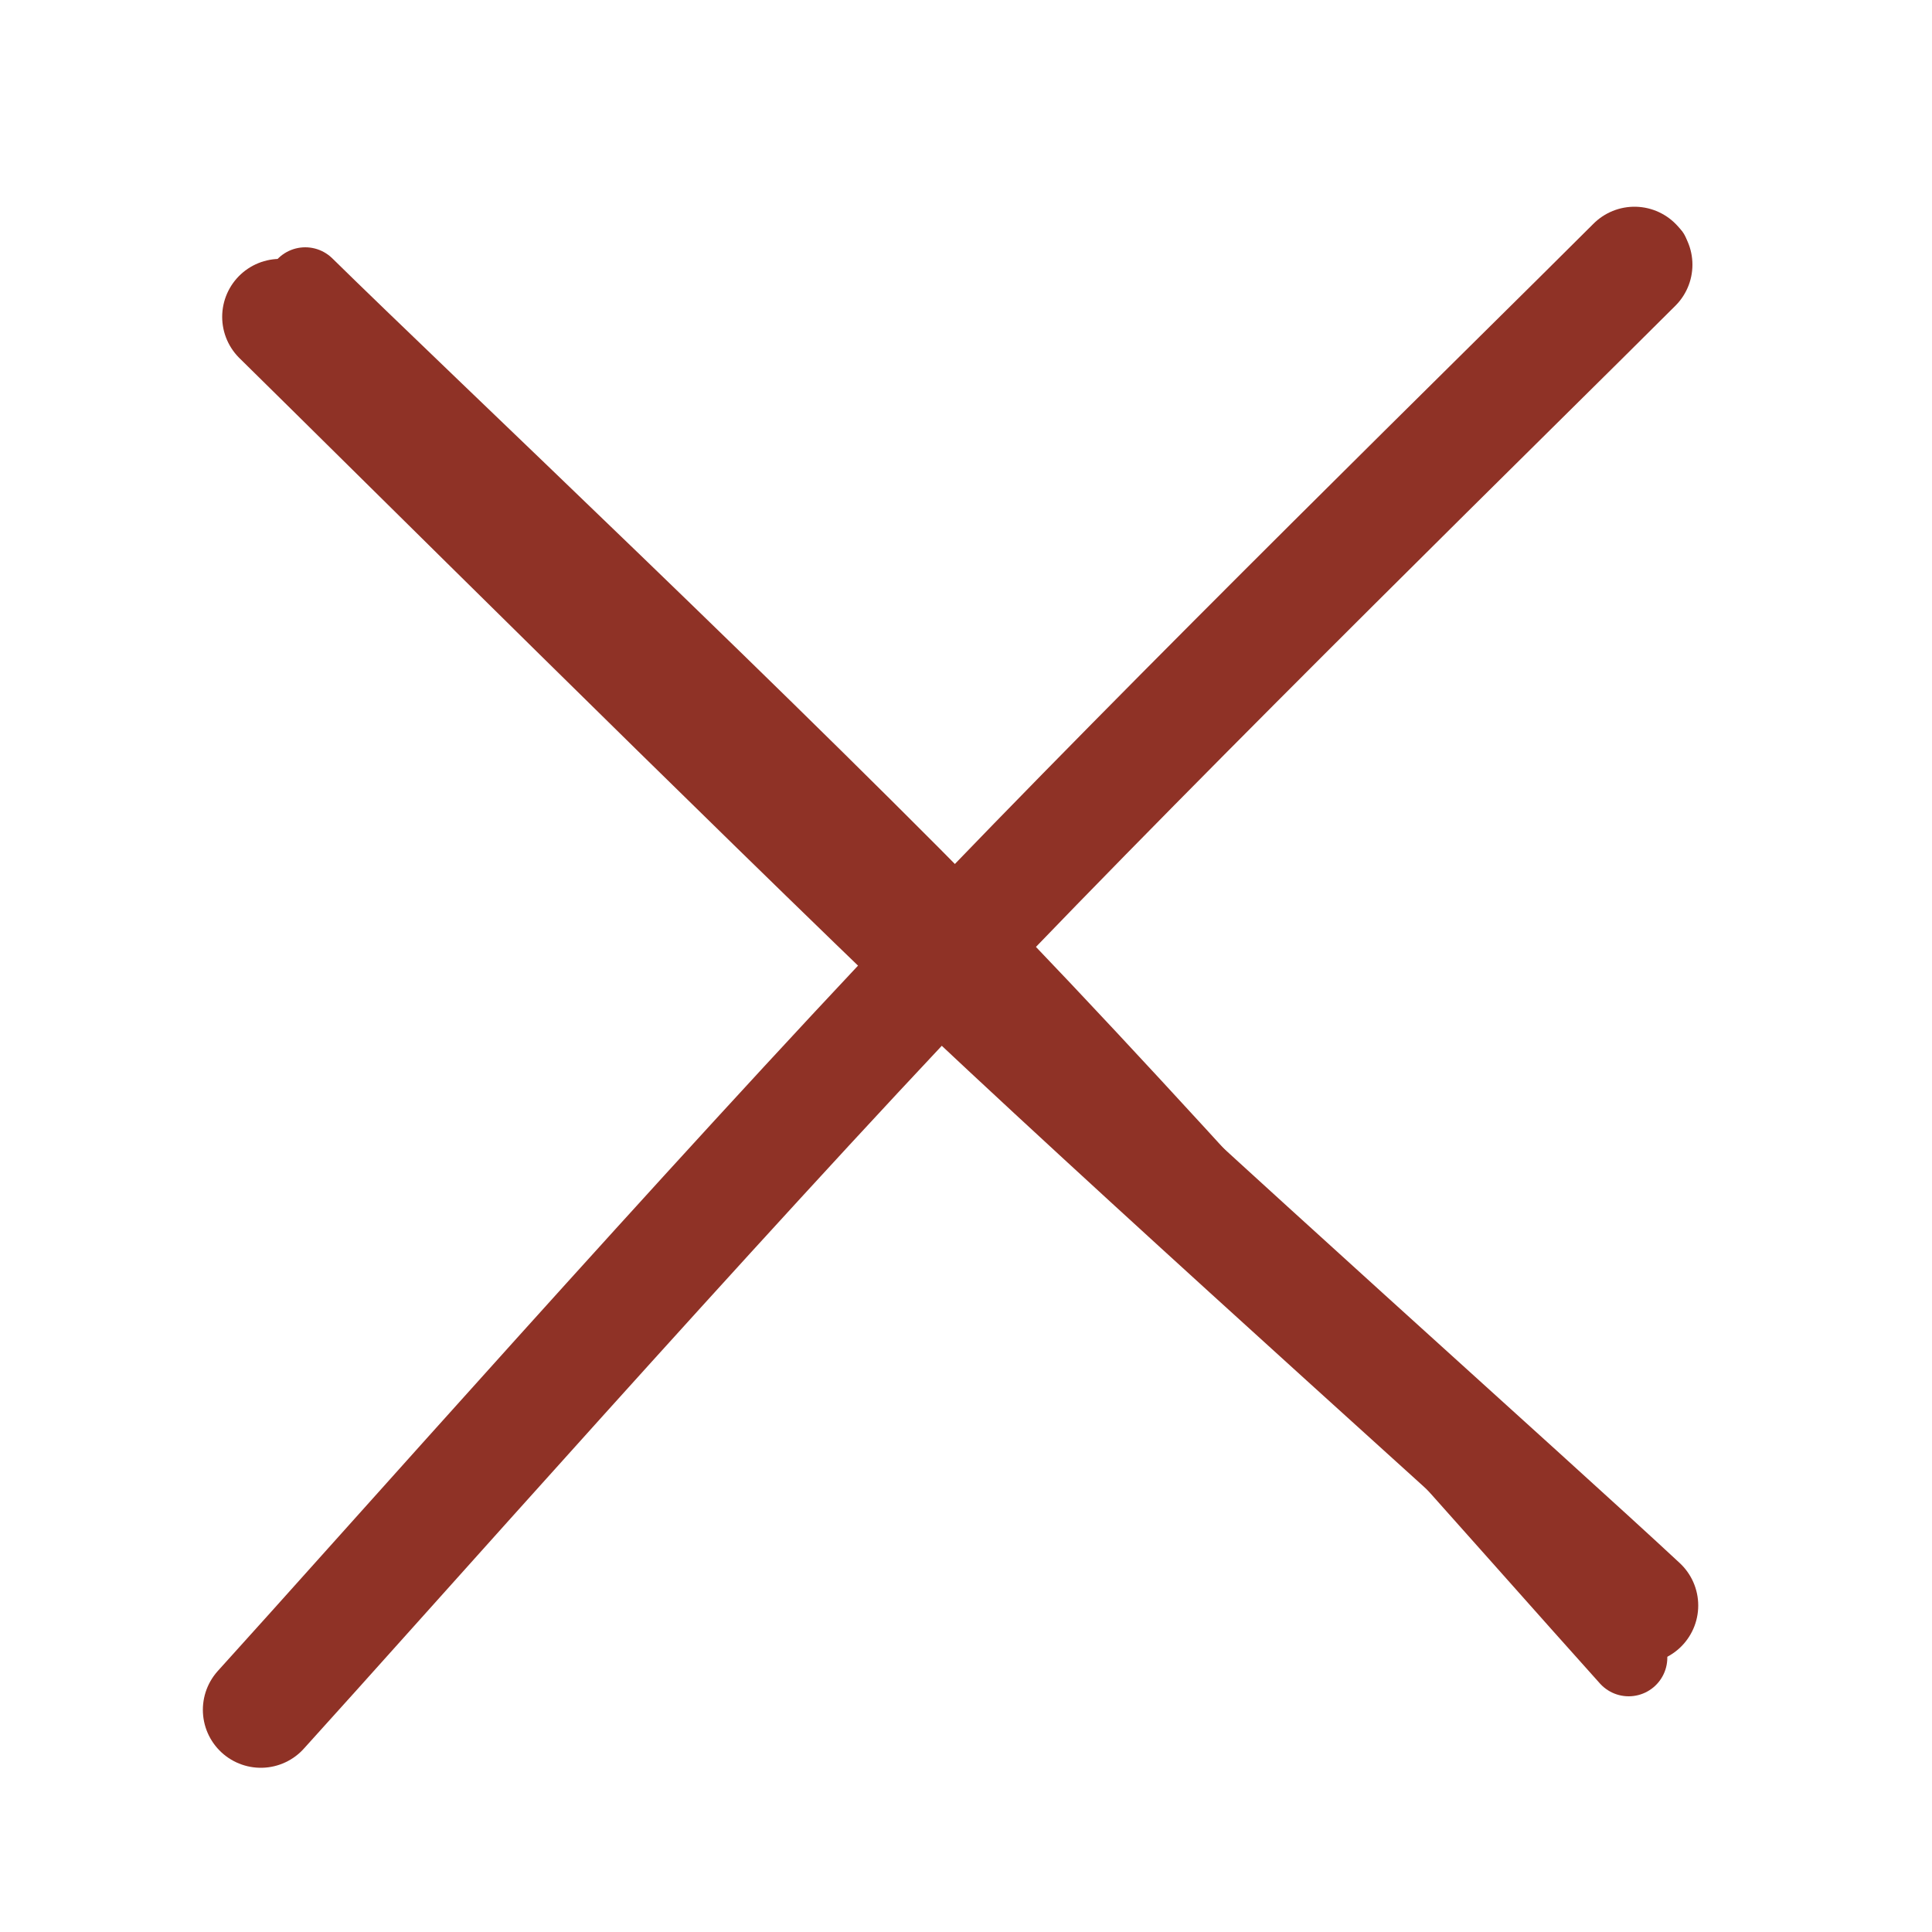
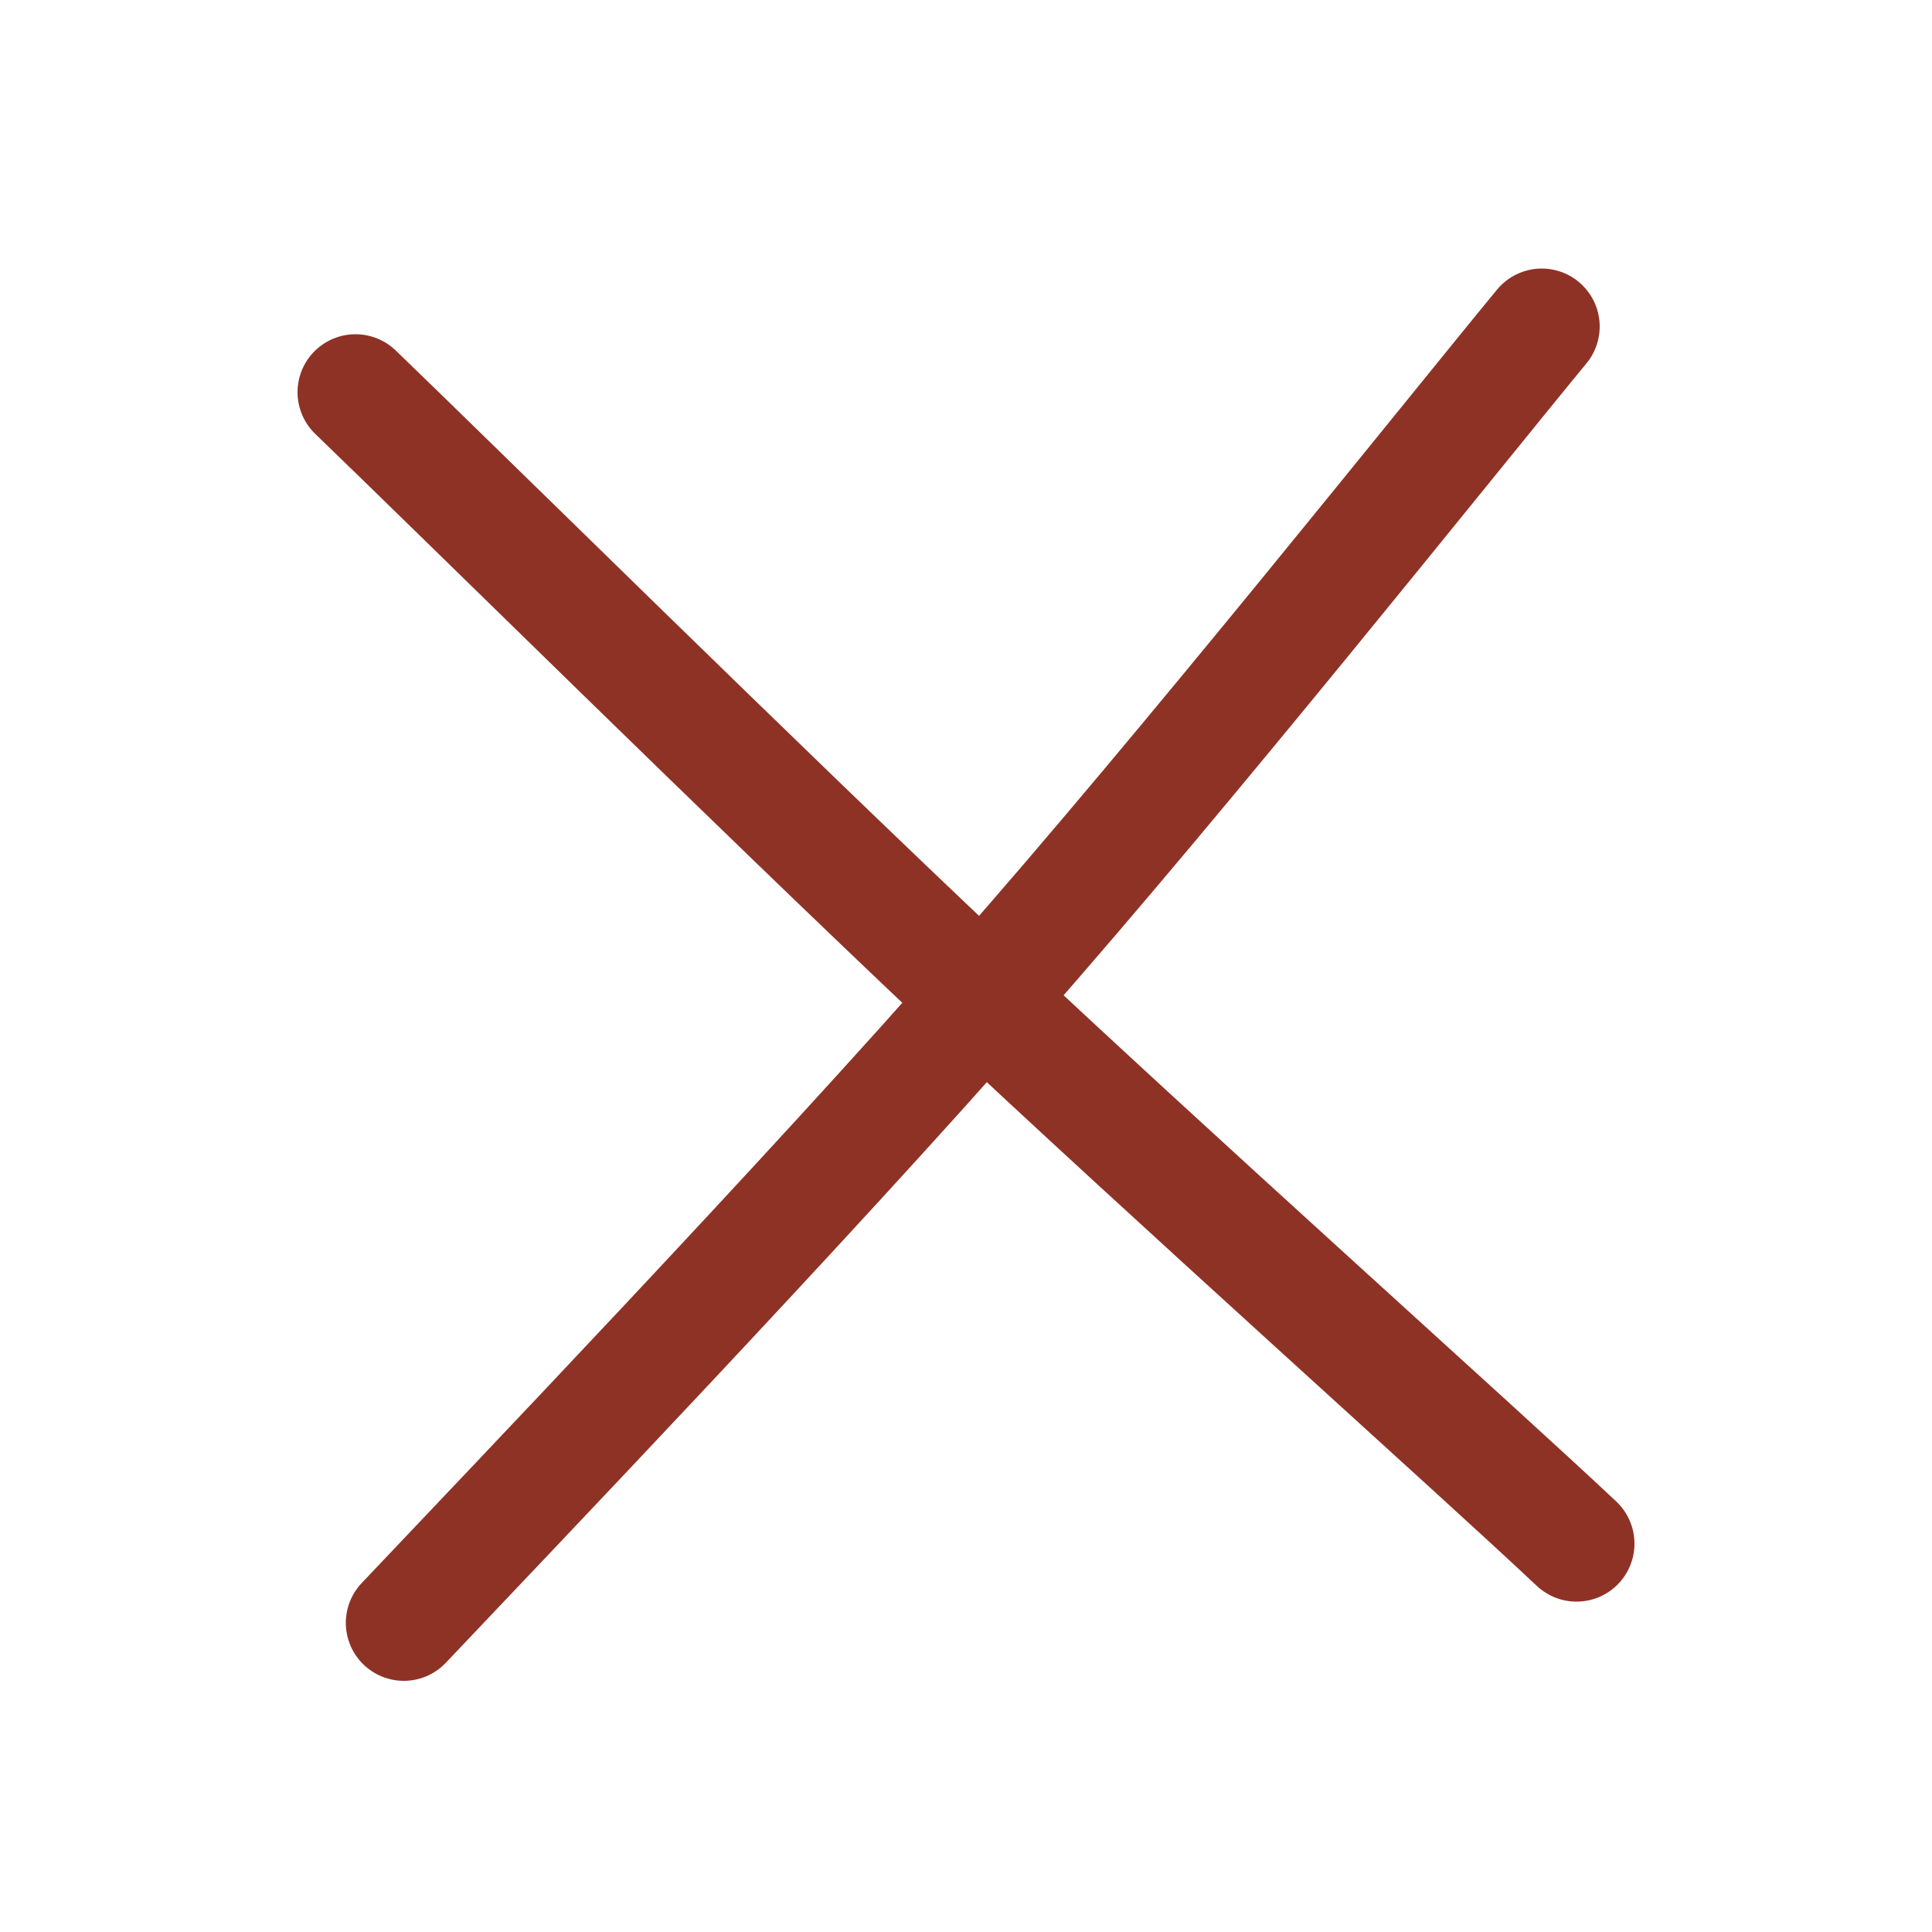
<svg xmlns="http://www.w3.org/2000/svg" width="100" height="100" viewBox="0 0 100 100">
  <g stroke-linecap="round" stroke-linejoin="round">
-     <path d="M14.5 16.4C20.4 22.2 38.2 39.9 49.9 51.1C61.7 62.2 79.1 77.7 84.9 83.1" fill="none" stroke="#8f3226" stroke-width="6" />
-     <path d="M15.8 14.8C21.8 20.7 40.4 38.2 51.8 50C63.2 61.9 78.9 79.8 84.3 85.8" fill="none" stroke="#8f3226" stroke-width="4" />
-     <path d="M84.6 13.7C78.6 19.7 60.8 37.1 48.9 49.6C37.1 62 19.4 82 13.5 88.5" fill="none" stroke="#8f3226" stroke-width="6" />
-     <path d="M86 12.8C80.3 18.7 64.1 36 52 48.5C39.8 61 19.5 81.2 13 87.7" fill="none" stroke="#8f3226" stroke-width="2.7" />
+     <path d="M18.4 20.3C23.7 25.4 39.4 40.9 49.9 50.8C60.5 60.8 76.4 75 81.6 79.9" fill="none" stroke="#8f3226" stroke-width="6" />
+     <path d="M79.8 16.9C75.1 22.6 61.4 39.8 51.6 50.9C41.8 62.1 26.1 78.5 20.9 84" fill="none" stroke="#8f3226" stroke-width="6" />
  </g>
</svg>
